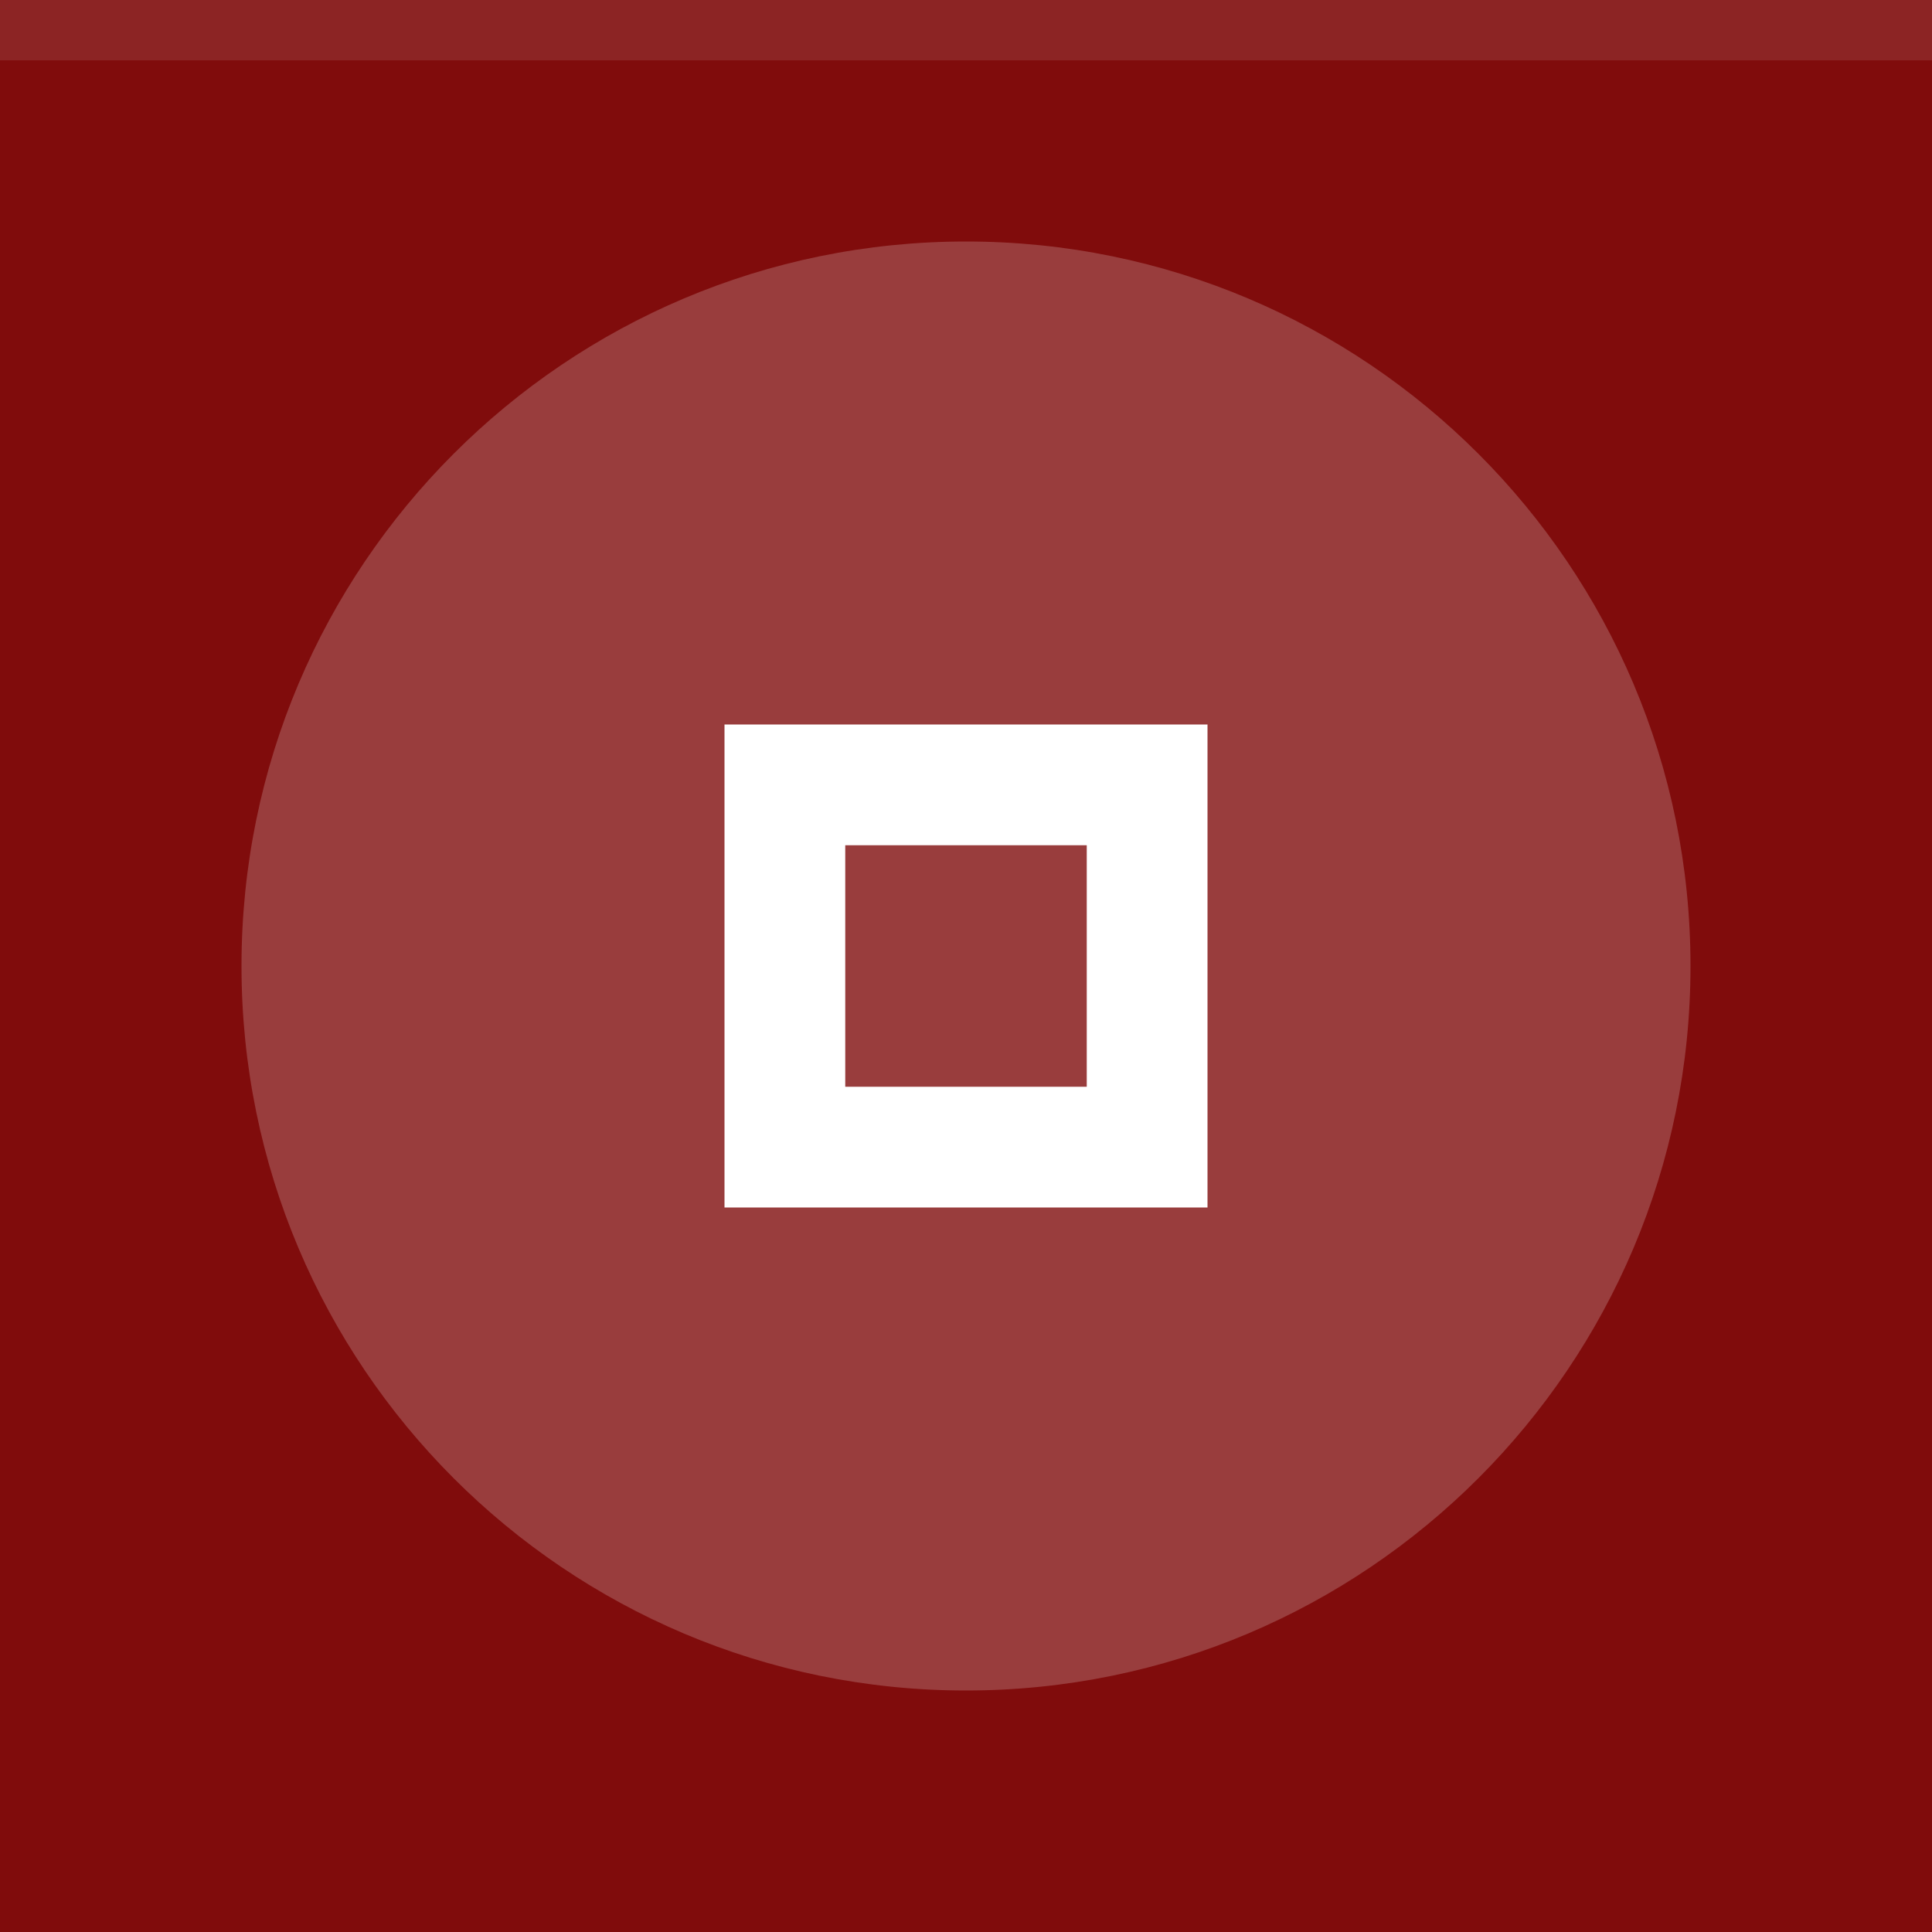
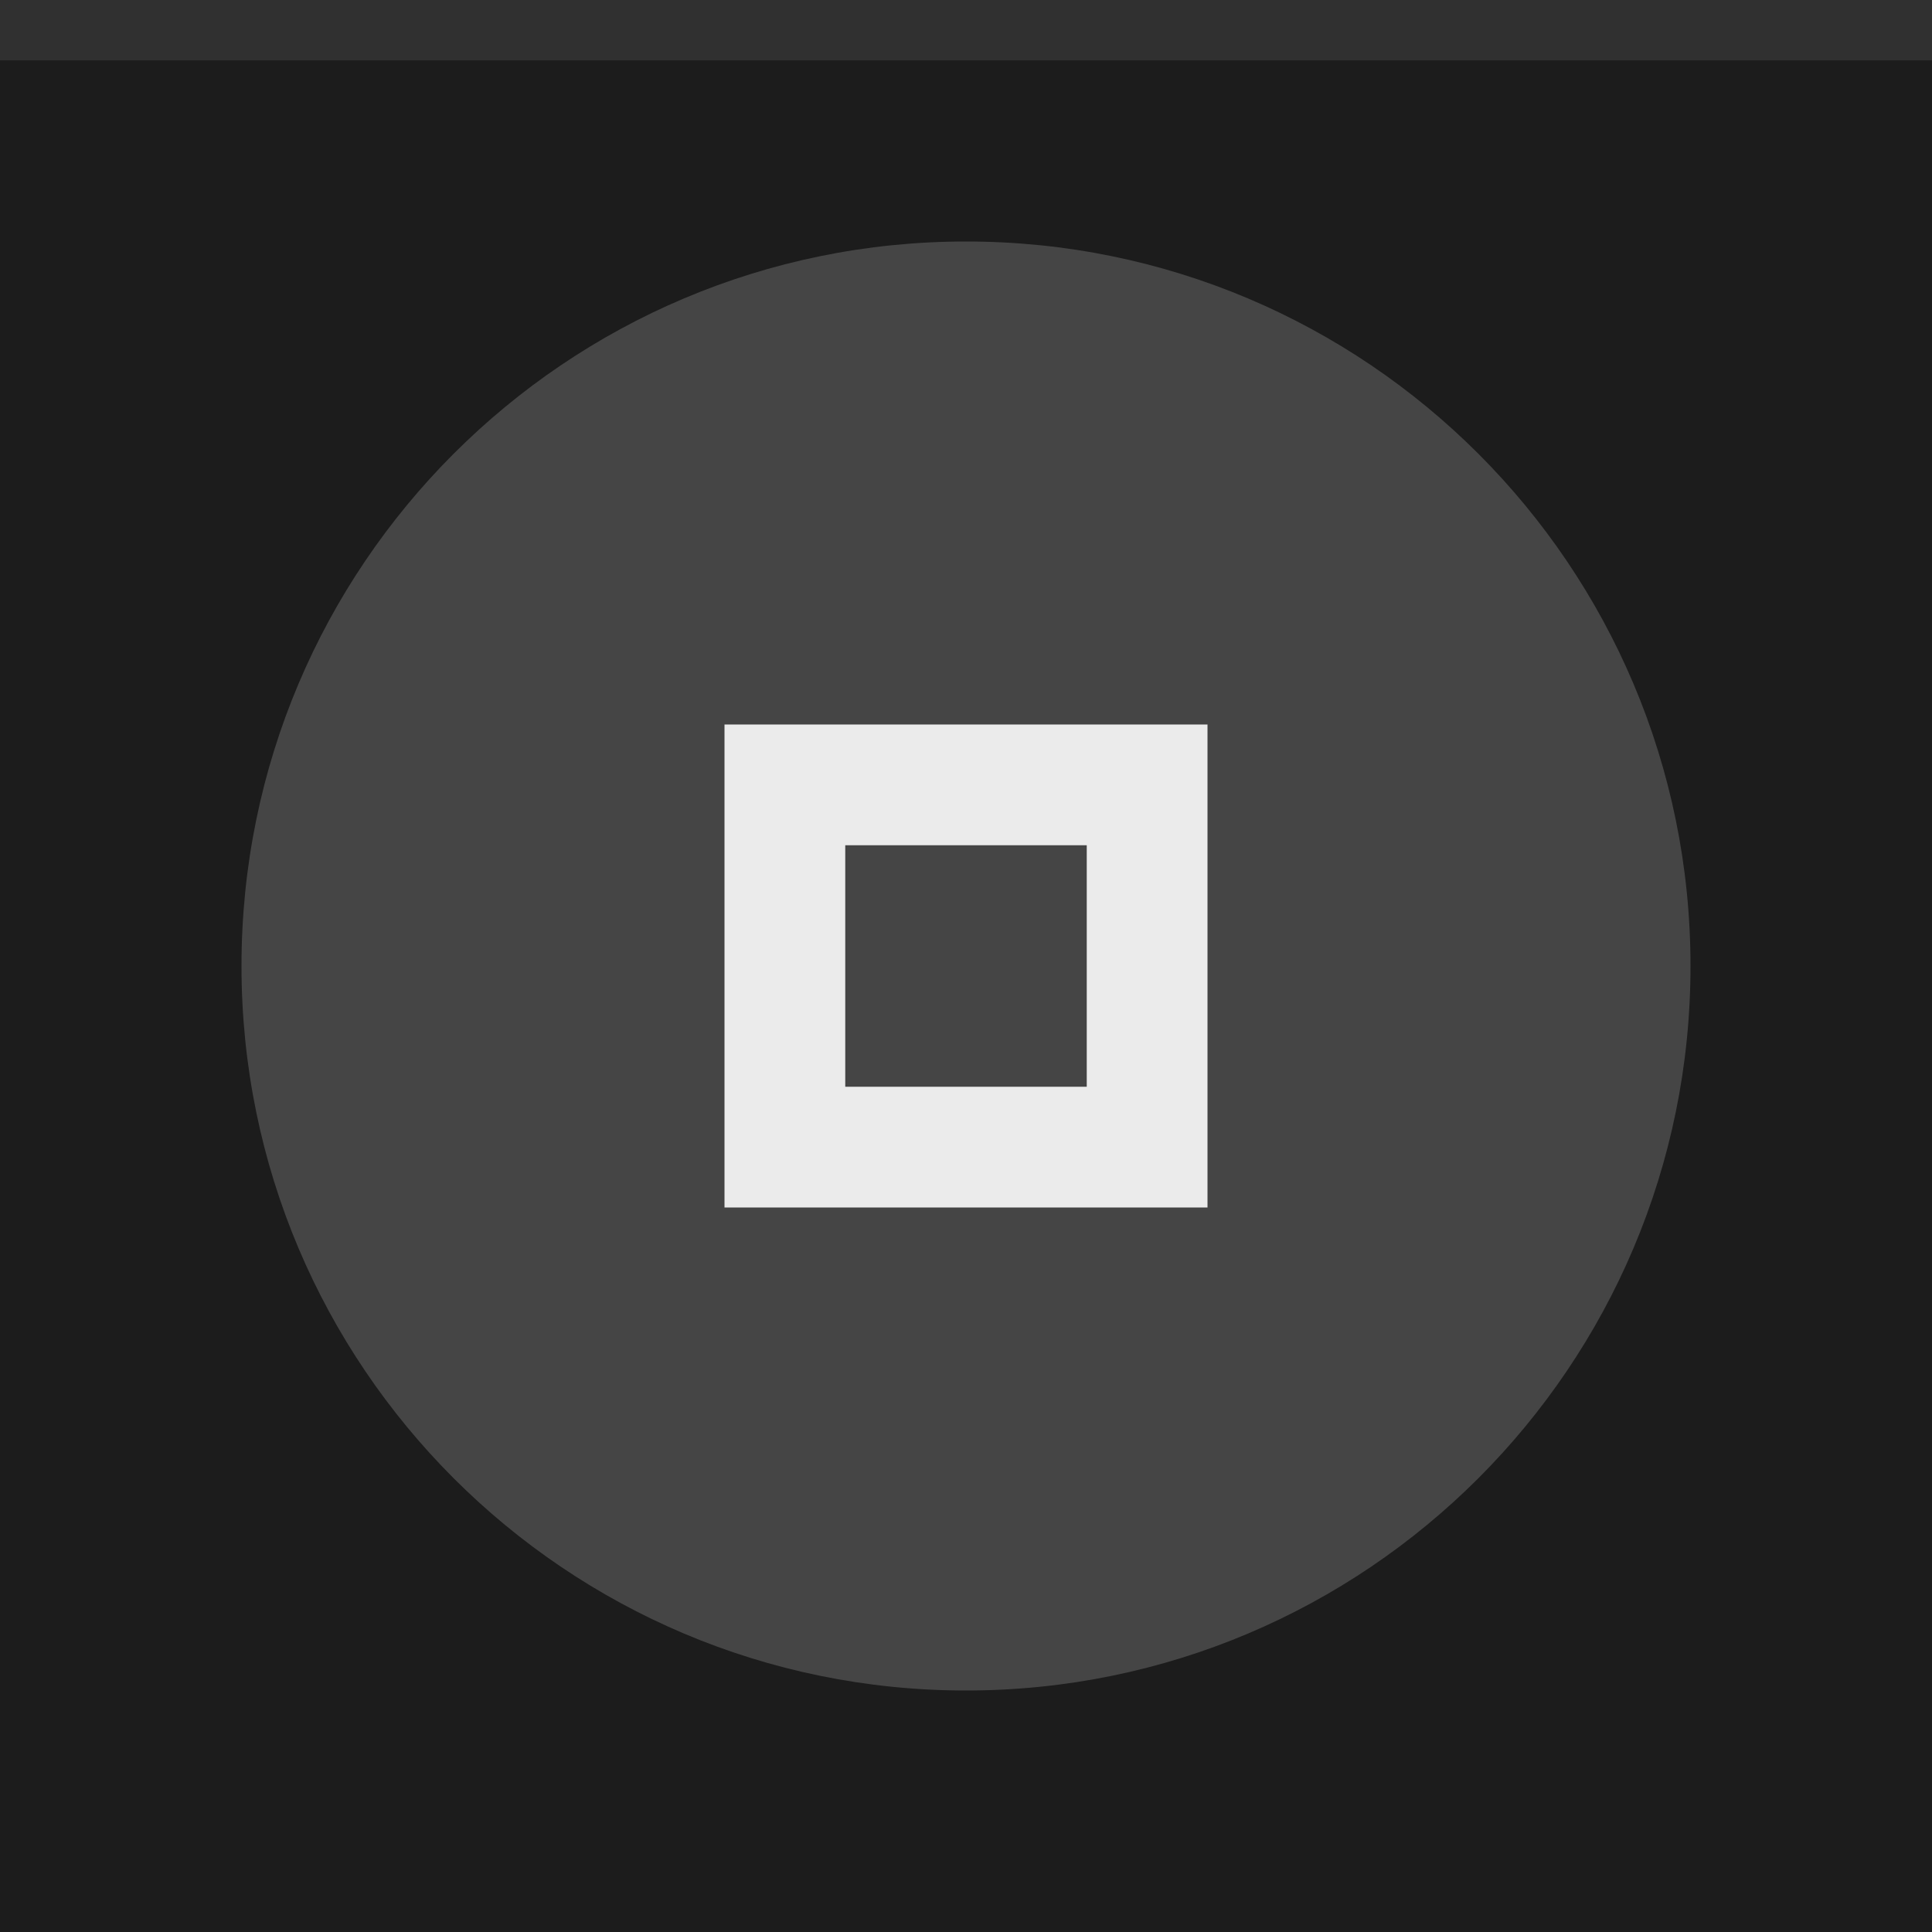
<svg xmlns="http://www.w3.org/2000/svg" width="32" height="32" viewBox="0 0 32 32">
-   <rect width="32" height="32" fill="#800C0C" />
-   <rect width="32" height="1" fill="#ffffff" fill-opacity="0.1" />
-   <g fill="#ffffff">
+   <rect width="32" height="32" fill="#1c1c1c" />
+   <rect width="32" height="1" fill="#ebebeb" fill-opacity="0.1" />
+   <g fill="#ebebeb">
    <circle cx="16" cy="16" r="12" opacity="0.2" />
    <path d="m12 12v8h8v-8zm2 2h4v4h-4z" />
  </g>
</svg>
